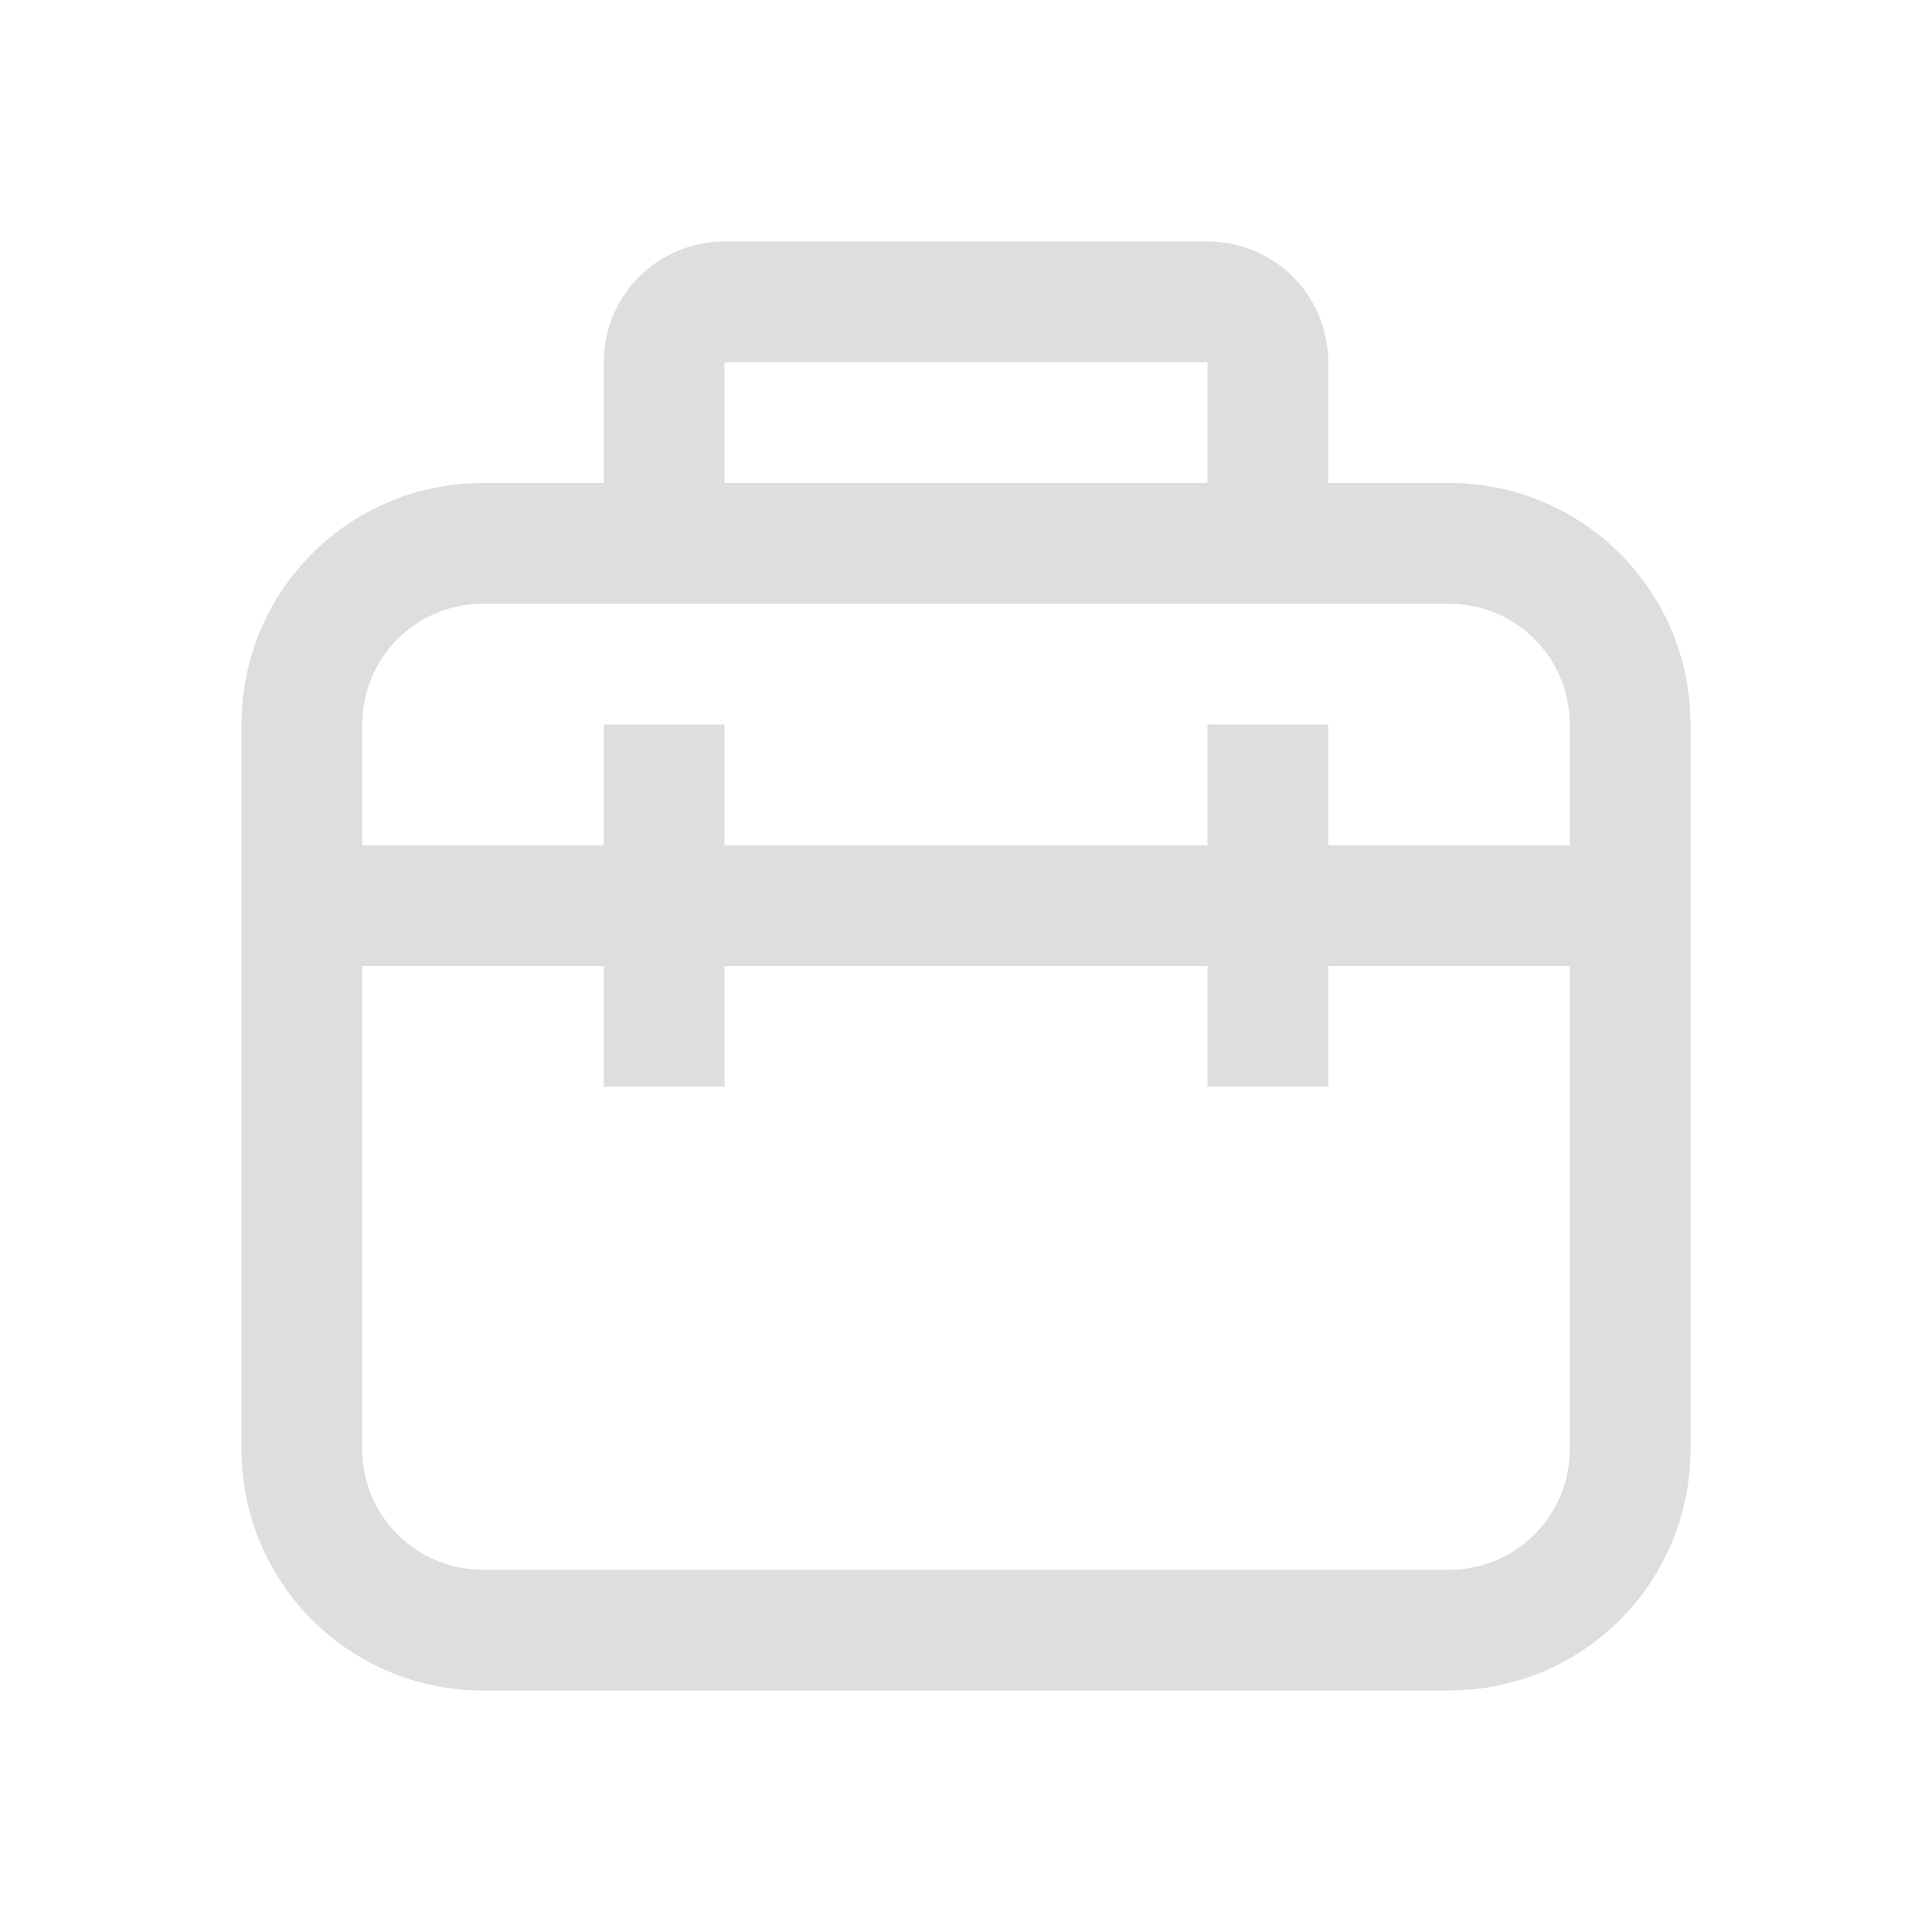
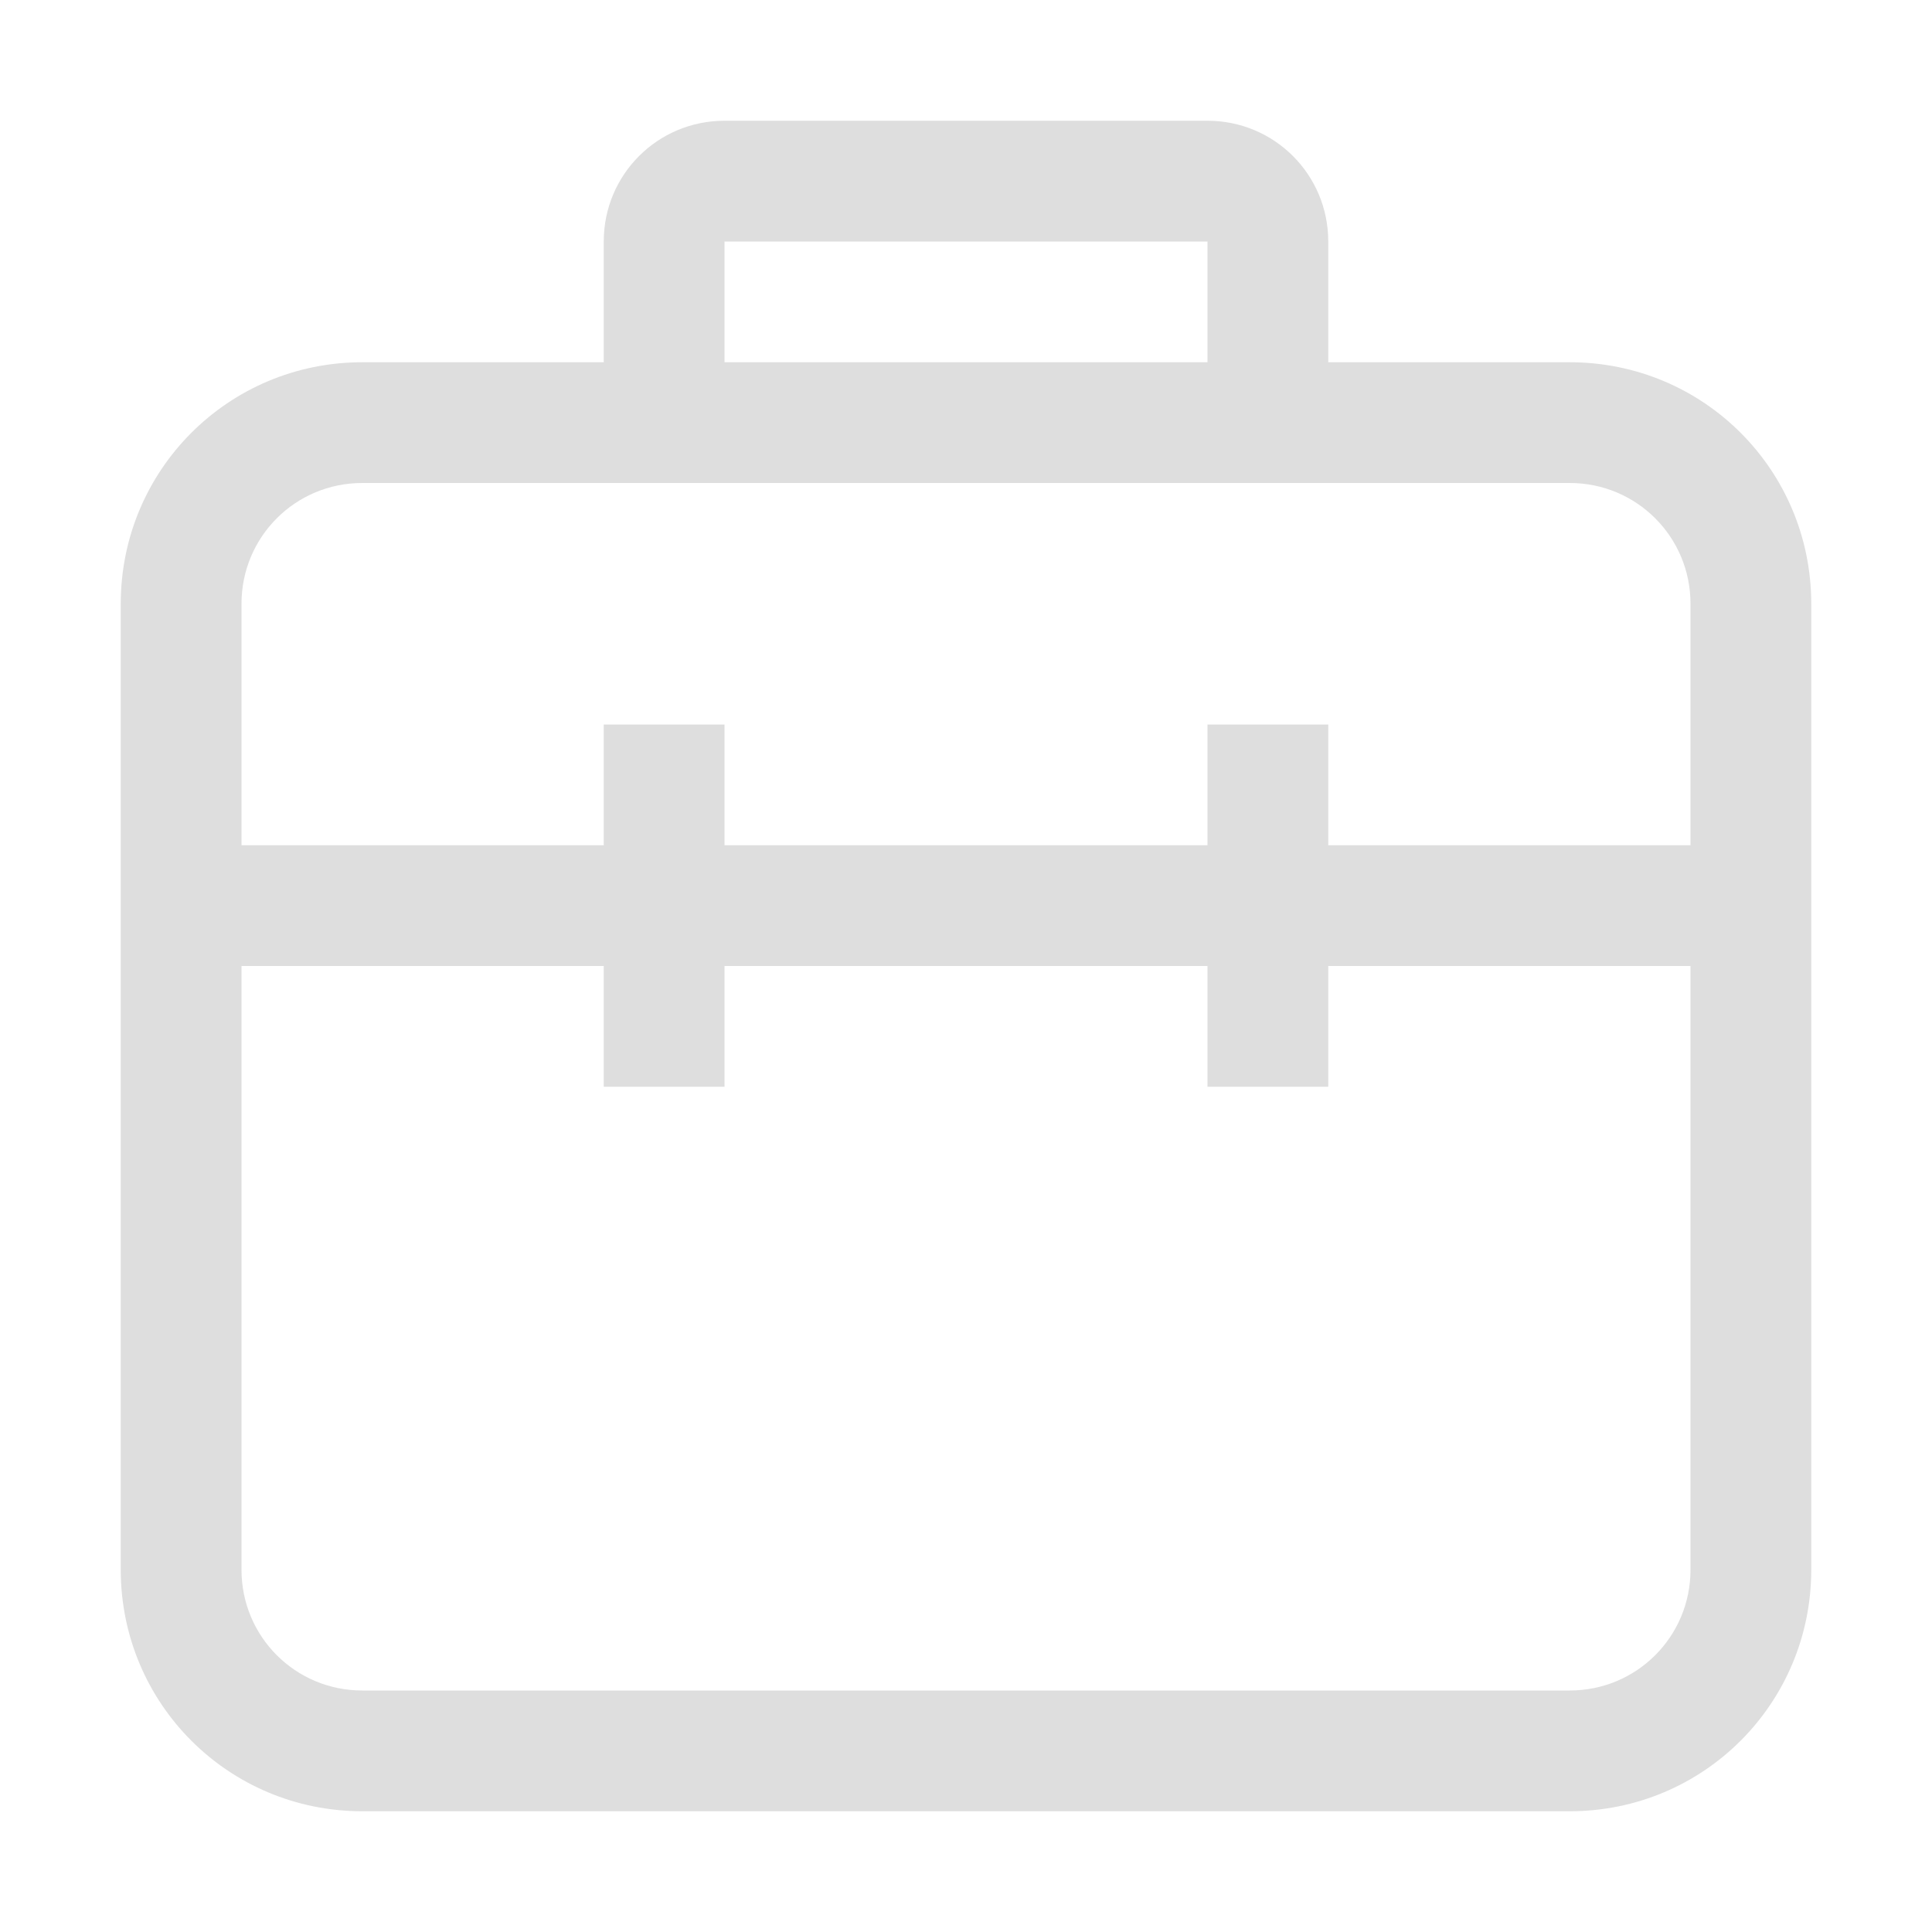
<svg xmlns="http://www.w3.org/2000/svg" width="16" height="16" version="1.1">
  <style id="current-color-scheme" type="text/css">.ColorScheme-Text {
            color:#dedede;
        }</style>
-   <path d="m6 2c-0.554 0-1 0.446-1 1v1h-1c-1.108 0-2 0.892-2 2v6c0 1.108 0.892 2 2 2h8c1.108 0 2-0.892 2-2v-6c0-1.108-0.892-2-2-2h-1v-1c0-0.554-0.446-1-1-1h-4zm0 1h4v1h-4v-1zm-2 2h1 1 4 1 1c0.554 0 1 0.446 1 1v1h-2v-1h-1v1h-4v-1h-1v1h-2v-1c0-0.554 0.446-1 1-1zm-1 3h2v1h1v-1h4v1h1v-1h2v4c0 0.554-0.446 1-1 1h-8c-0.554 0-1-0.446-1-1v-4z" class="ColorScheme-Text" fill="currentColor" />
+   <path class="ColorScheme-Text" d="m6 1c-0.554 0-1 0.446-1 1v1h-2c-1.108 0-2 0.892-2 2v8c0 1.108 0.892 2 2 2h10c1.108 0 2-0.892 2-2v-8c0-1.108-0.892-2-2-2h-2v-1c0-0.554-0.446-1-1-1zm0 1h4v1h-4zm-3 2h10c0.554 0 1 0.446 1 1v2h-3v-1h-1v1h-4v-1h-1v1h-3v-2c0-0.554 0.446-1 1-1zm-1 4h3v1h1v-1h4v1h1v-1h3v5c0 0.554-0.446 1-1 1h-10c-0.554 0-1-0.446-1-1z" fill="currentColor" />
</svg>
